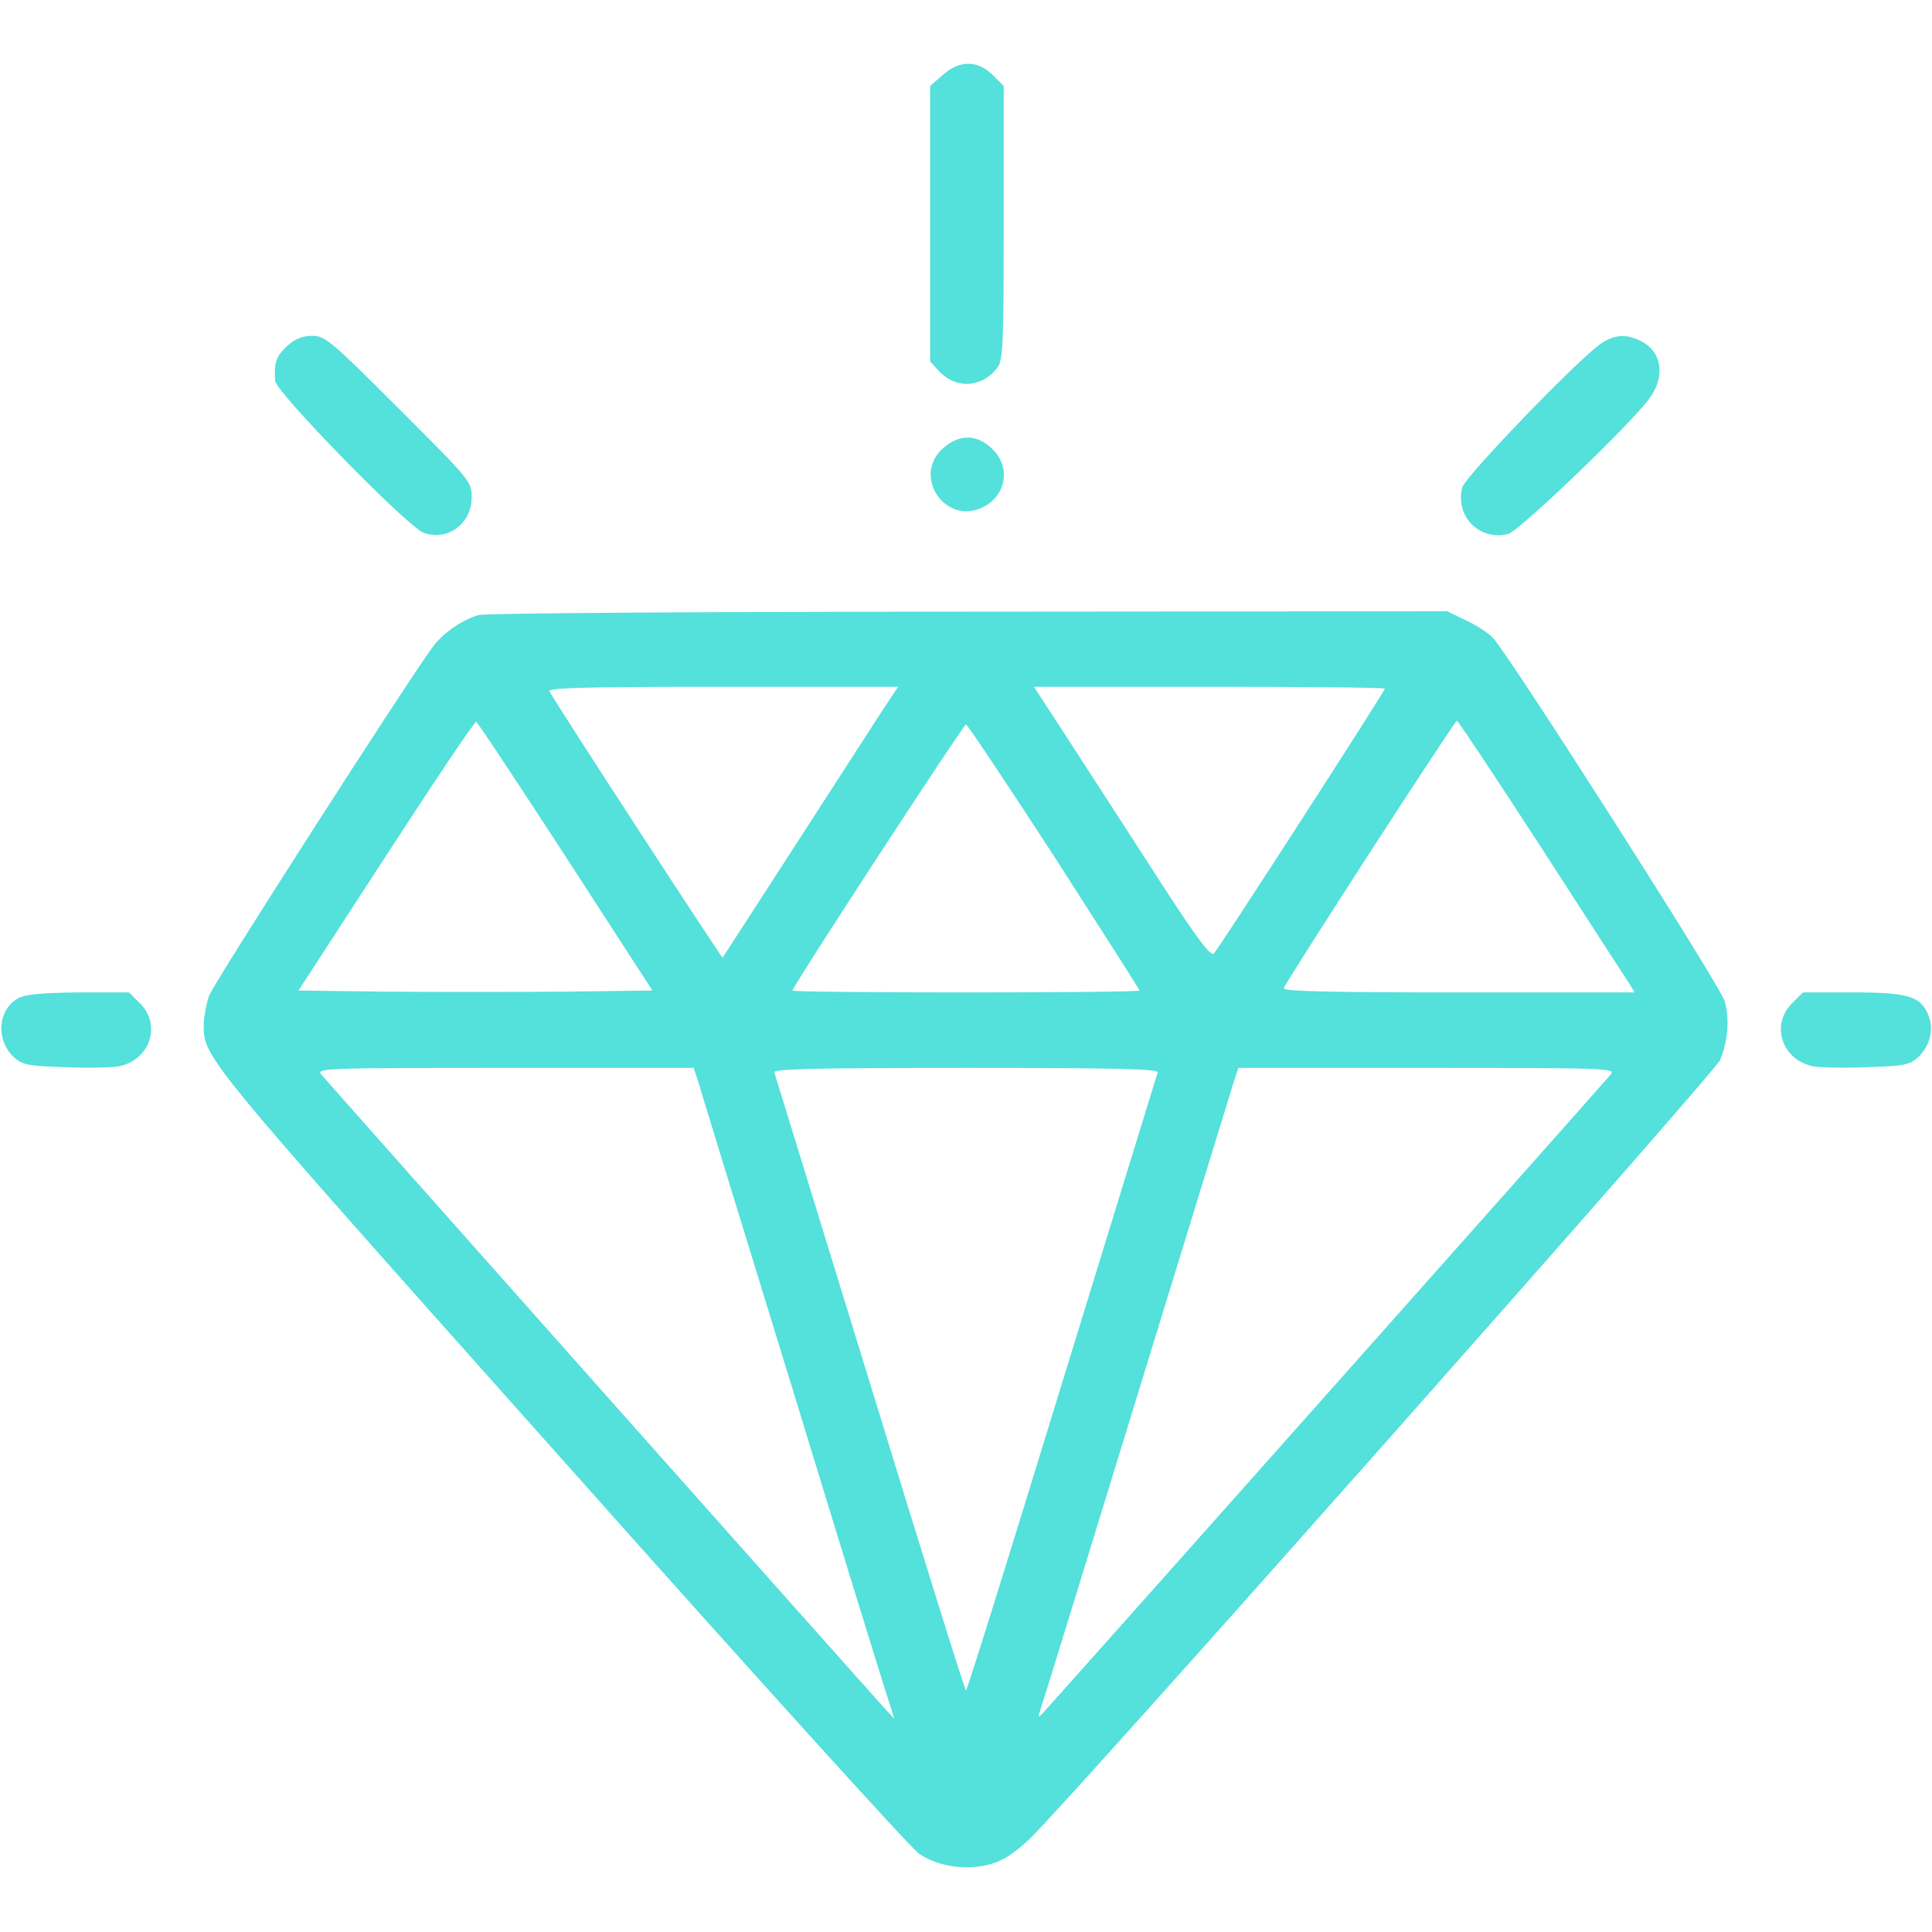
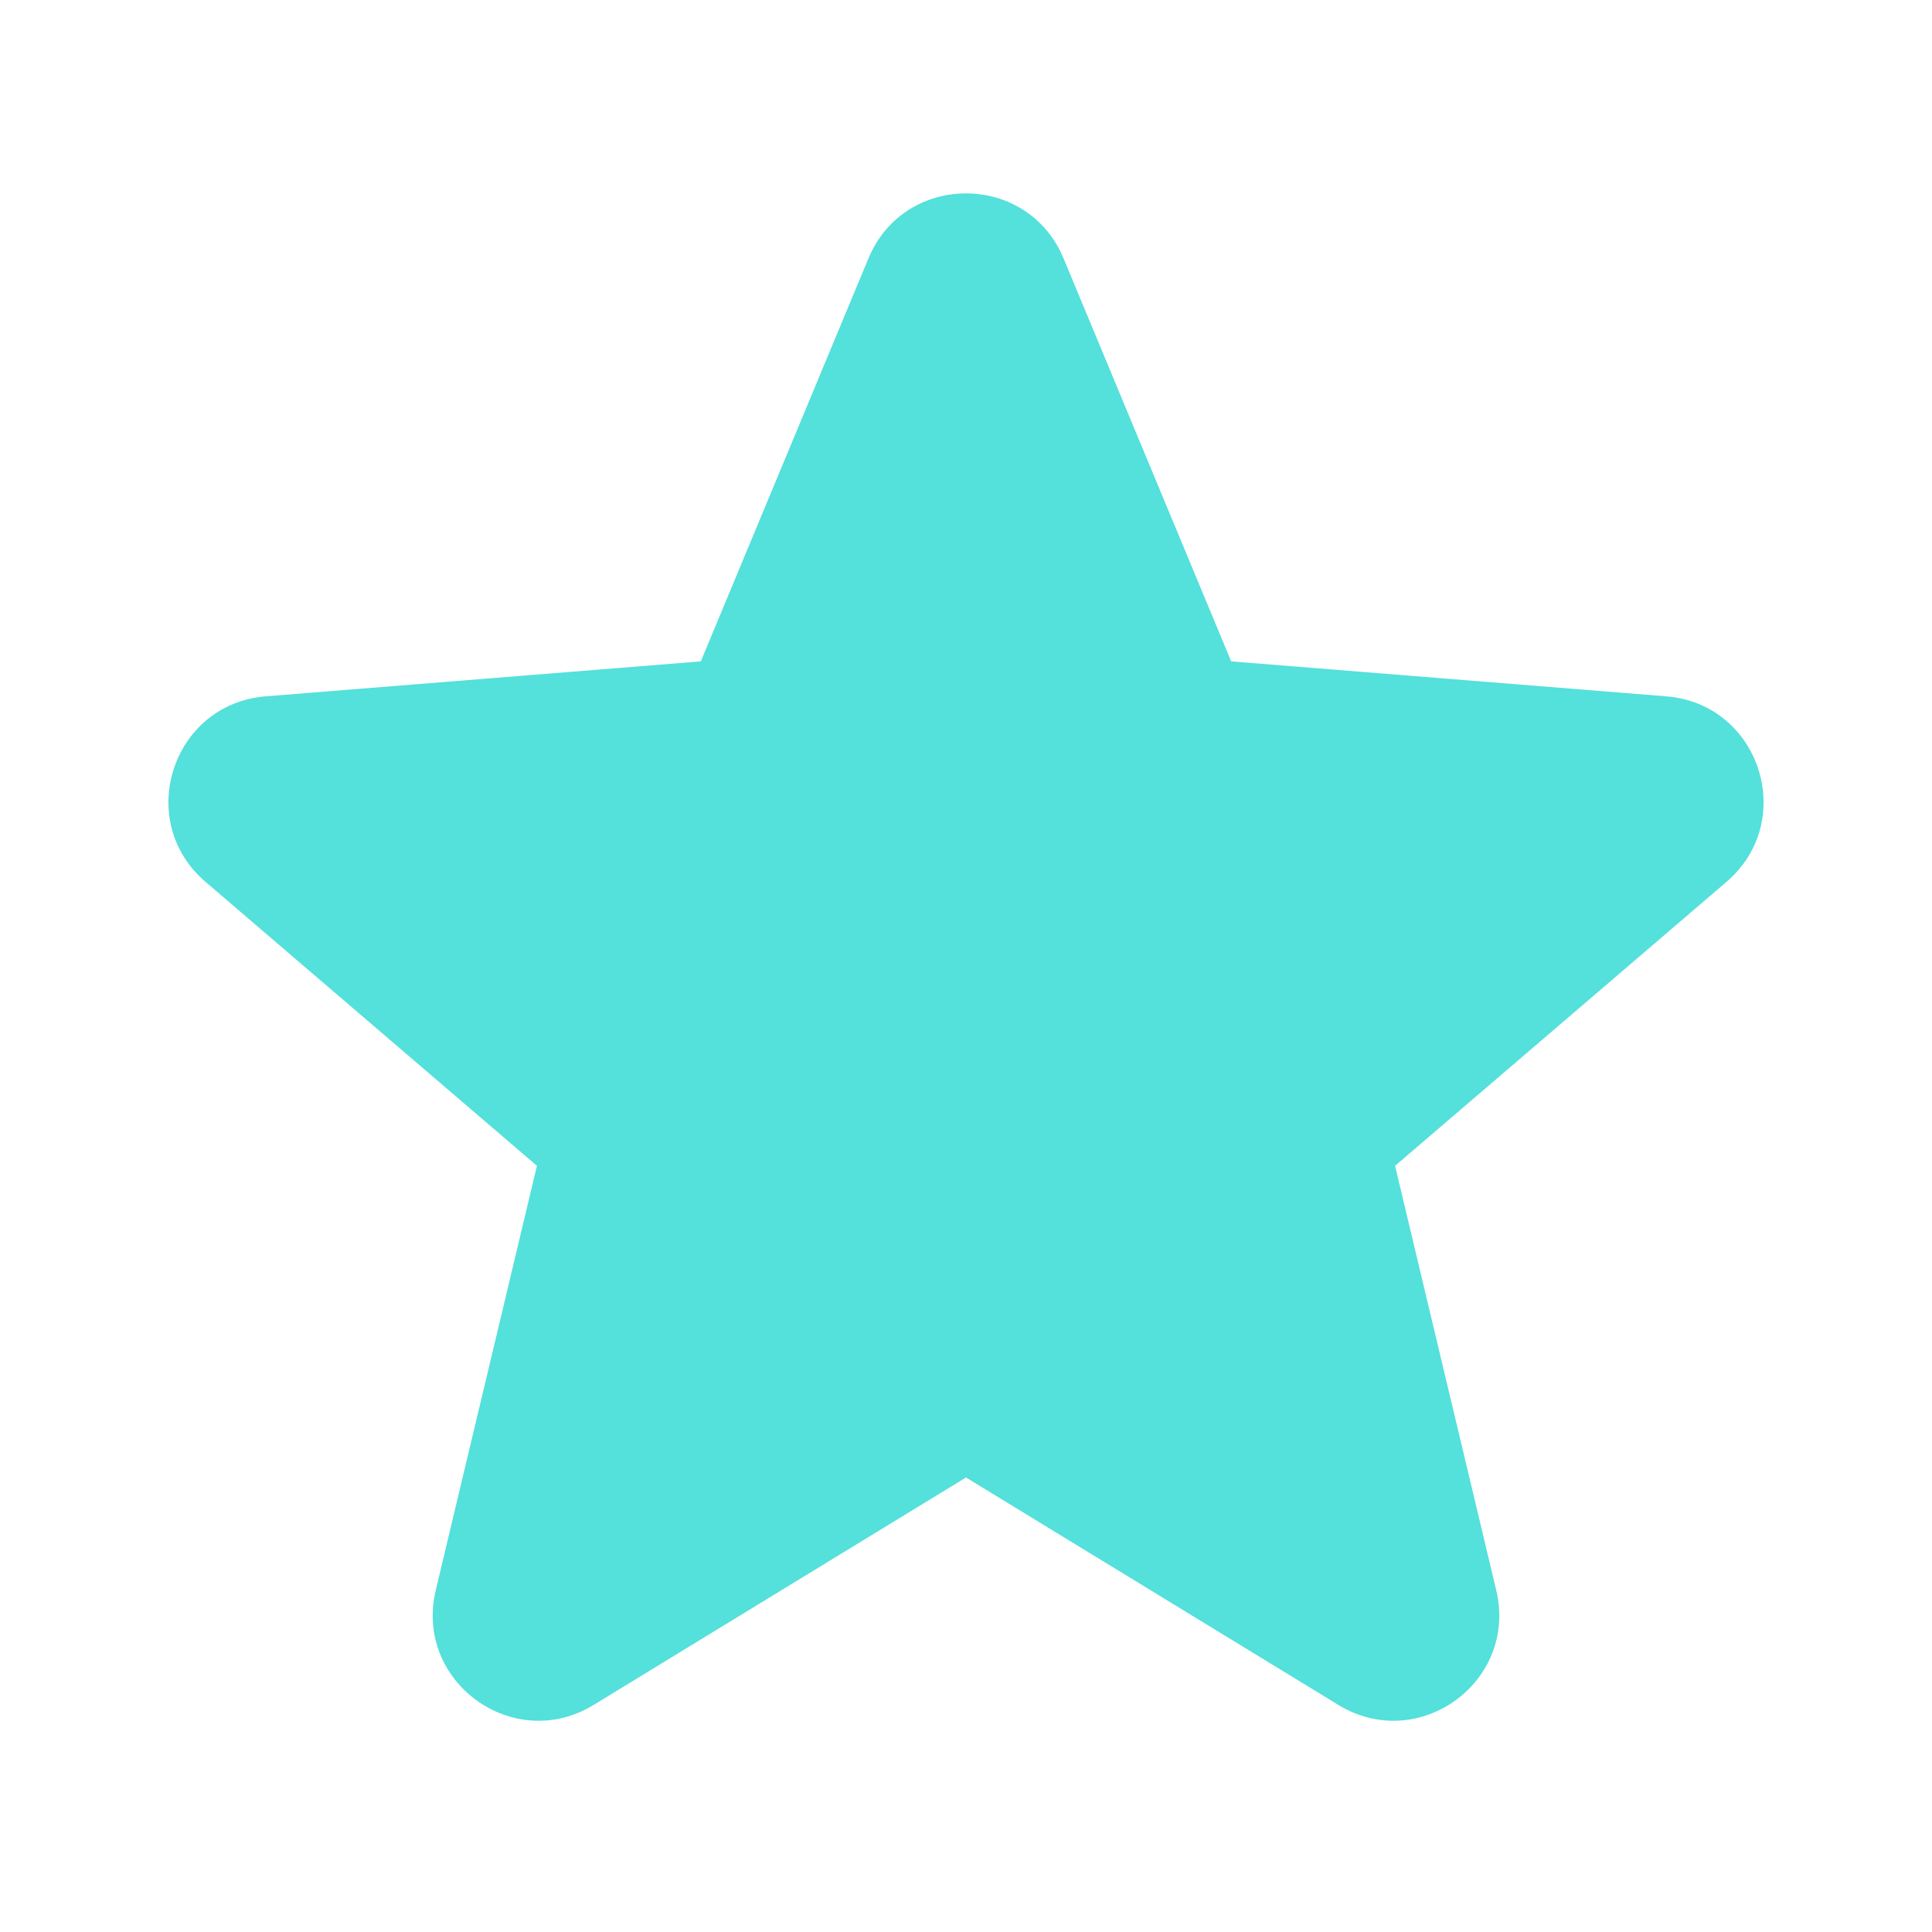
<svg xmlns="http://www.w3.org/2000/svg" width="70" height="70" viewBox="0 0 70 70" fill="none">
-   <path d="M34.152 2.721L33.701 3.117V8.107V13.098L34.029 13.453C34.631 14.096 35.56 14.055 36.121 13.344C36.34 13.084 36.367 12.592 36.367 8.094V3.117L35.971 2.721C35.424 2.174 34.754 2.174 34.152 2.721Z" fill="#54E0DB" />
-   <path d="M10.404 12.537C10.008 12.906 9.926 13.125 9.967 13.795C9.98 14.191 14.711 19.031 15.326 19.291C16.188 19.633 17.09 18.99 17.09 18.02C17.09 17.445 17.049 17.404 14.451 14.807C11.976 12.332 11.785 12.168 11.307 12.168C10.951 12.168 10.691 12.277 10.404 12.537Z" fill="#54E0DB" />
-   <path d="M58.037 12.428C57.312 12.879 53.074 17.268 52.978 17.664C52.719 18.717 53.607 19.605 54.647 19.346C55.029 19.25 59.076 15.381 59.76 14.438C60.348 13.645 60.225 12.756 59.459 12.359C58.94 12.1 58.529 12.113 58.037 12.428Z" fill="#54E0DB" />
-   <path d="M34.166 16.242C33.045 17.24 34.234 19.031 35.588 18.389C36.463 17.979 36.641 16.912 35.943 16.256C35.383 15.723 34.754 15.723 34.166 16.242Z" fill="#54E0DB" />
-   <path d="M17.336 22.285C16.734 22.463 16.051 22.941 15.695 23.42C14.848 24.541 7.725 35.643 7.574 36.08C7.479 36.353 7.396 36.791 7.383 37.065C7.369 38.322 7.137 38.035 20.275 52.773C27.125 60.471 32.99 66.951 33.291 67.156C33.975 67.635 35.014 67.785 35.902 67.539C36.367 67.402 36.777 67.129 37.338 66.596C38.828 65.16 62.098 38.897 62.316 38.418C62.603 37.748 62.672 36.941 62.494 36.285C62.357 35.752 54.742 23.83 54.1 23.119C53.936 22.941 53.498 22.654 53.115 22.477L52.432 22.148L35.068 22.162C25.525 22.162 17.541 22.217 17.336 22.285ZM31.801 26.004C28.424 31.24 26.209 34.658 26.182 34.699C26.154 34.727 20.221 25.621 19.906 25.047C19.824 24.924 21.123 24.883 26.168 24.883H32.539L31.801 26.004ZM50.176 24.951C50.176 25.047 44.174 34.344 43.982 34.549C43.859 34.672 43.299 33.92 41.645 31.336C40.441 29.477 39.006 27.262 38.459 26.414L37.461 24.883H43.818C47.318 24.883 50.176 24.91 50.176 24.951ZM20.494 31.035L23.639 35.889L20.426 35.93C18.662 35.943 15.777 35.943 14.014 35.93L10.815 35.889L13.986 31.008C15.736 28.314 17.199 26.127 17.254 26.154C17.309 26.168 18.758 28.369 20.494 31.035ZM55.85 30.721C57.49 33.264 58.926 35.478 59.035 35.643L59.227 35.957H52.842C48.166 35.957 46.471 35.916 46.512 35.807C46.607 35.533 52.705 26.113 52.787 26.113C52.828 26.113 54.209 28.191 55.85 30.721ZM38.199 31.035C39.895 33.674 41.289 35.861 41.289 35.889C41.289 35.93 38.459 35.957 35 35.957C31.541 35.957 28.711 35.93 28.711 35.889C28.711 35.752 34.904 26.25 35 26.25C35.055 26.25 36.49 28.41 38.199 31.035ZM25.279 39.129C25.348 39.375 26.893 44.406 28.711 50.312C30.516 56.219 32.088 61.318 32.211 61.66L32.402 62.275L32.088 61.934C31.65 61.469 11.881 39.225 11.635 38.924C11.457 38.705 11.826 38.691 18.293 38.691H25.129L25.279 39.129ZM41.945 38.855C41.918 38.951 40.346 44.037 38.473 50.135C36.6 56.246 35.041 61.25 35 61.25C34.959 61.25 33.4 56.246 31.527 50.135C29.654 44.037 28.082 38.951 28.055 38.855C28.014 38.732 29.463 38.691 35 38.691C40.537 38.691 41.986 38.732 41.945 38.855ZM58.365 38.924C58.147 39.197 38.24 61.578 37.844 62.002C37.598 62.275 37.584 62.275 37.721 61.865C37.803 61.633 39.375 56.533 41.221 50.518C43.066 44.502 44.652 39.375 44.721 39.129L44.871 38.691H51.707C58.174 38.691 58.543 38.705 58.365 38.924Z" fill="#54E0DB" />
-   <path d="M0.67 36.162C-0.082 36.572 -0.164 37.666 0.492 38.295C0.807 38.582 0.984 38.623 2.338 38.664C3.158 38.705 4.033 38.678 4.293 38.637C5.428 38.418 5.865 37.147 5.072 36.353L4.676 35.957H2.844C1.545 35.971 0.93 36.025 0.67 36.162Z" fill="#54E0DB" />
-   <path d="M64.928 36.353C64.135 37.147 64.572 38.418 65.707 38.637C65.967 38.678 66.842 38.705 67.662 38.664C69.016 38.623 69.193 38.582 69.508 38.295C69.932 37.885 70.082 37.283 69.863 36.764C69.576 36.094 69.139 35.957 67.129 35.957H65.324L64.928 36.353Z" fill="#54E0DB" />
+   <path fill-rule="evenodd" clip-rule="evenodd" d="M31.465 9.363C32.772 6.221 37.228 6.221 38.535 9.363L44.608 23.963L60.369 25.229C63.764 25.5 65.141 29.735 62.554 31.952L50.546 42.239L54.212 57.619C55.002 60.932 51.401 63.548 48.495 61.775L35 53.532L21.505 61.775C18.6 63.548 14.998 60.929 15.788 57.619L19.454 42.239L7.446 31.952C4.859 29.735 6.236 25.5 9.631 25.229L25.392 23.963L31.465 9.363Z" fill="#54E0DB" />
</svg>
